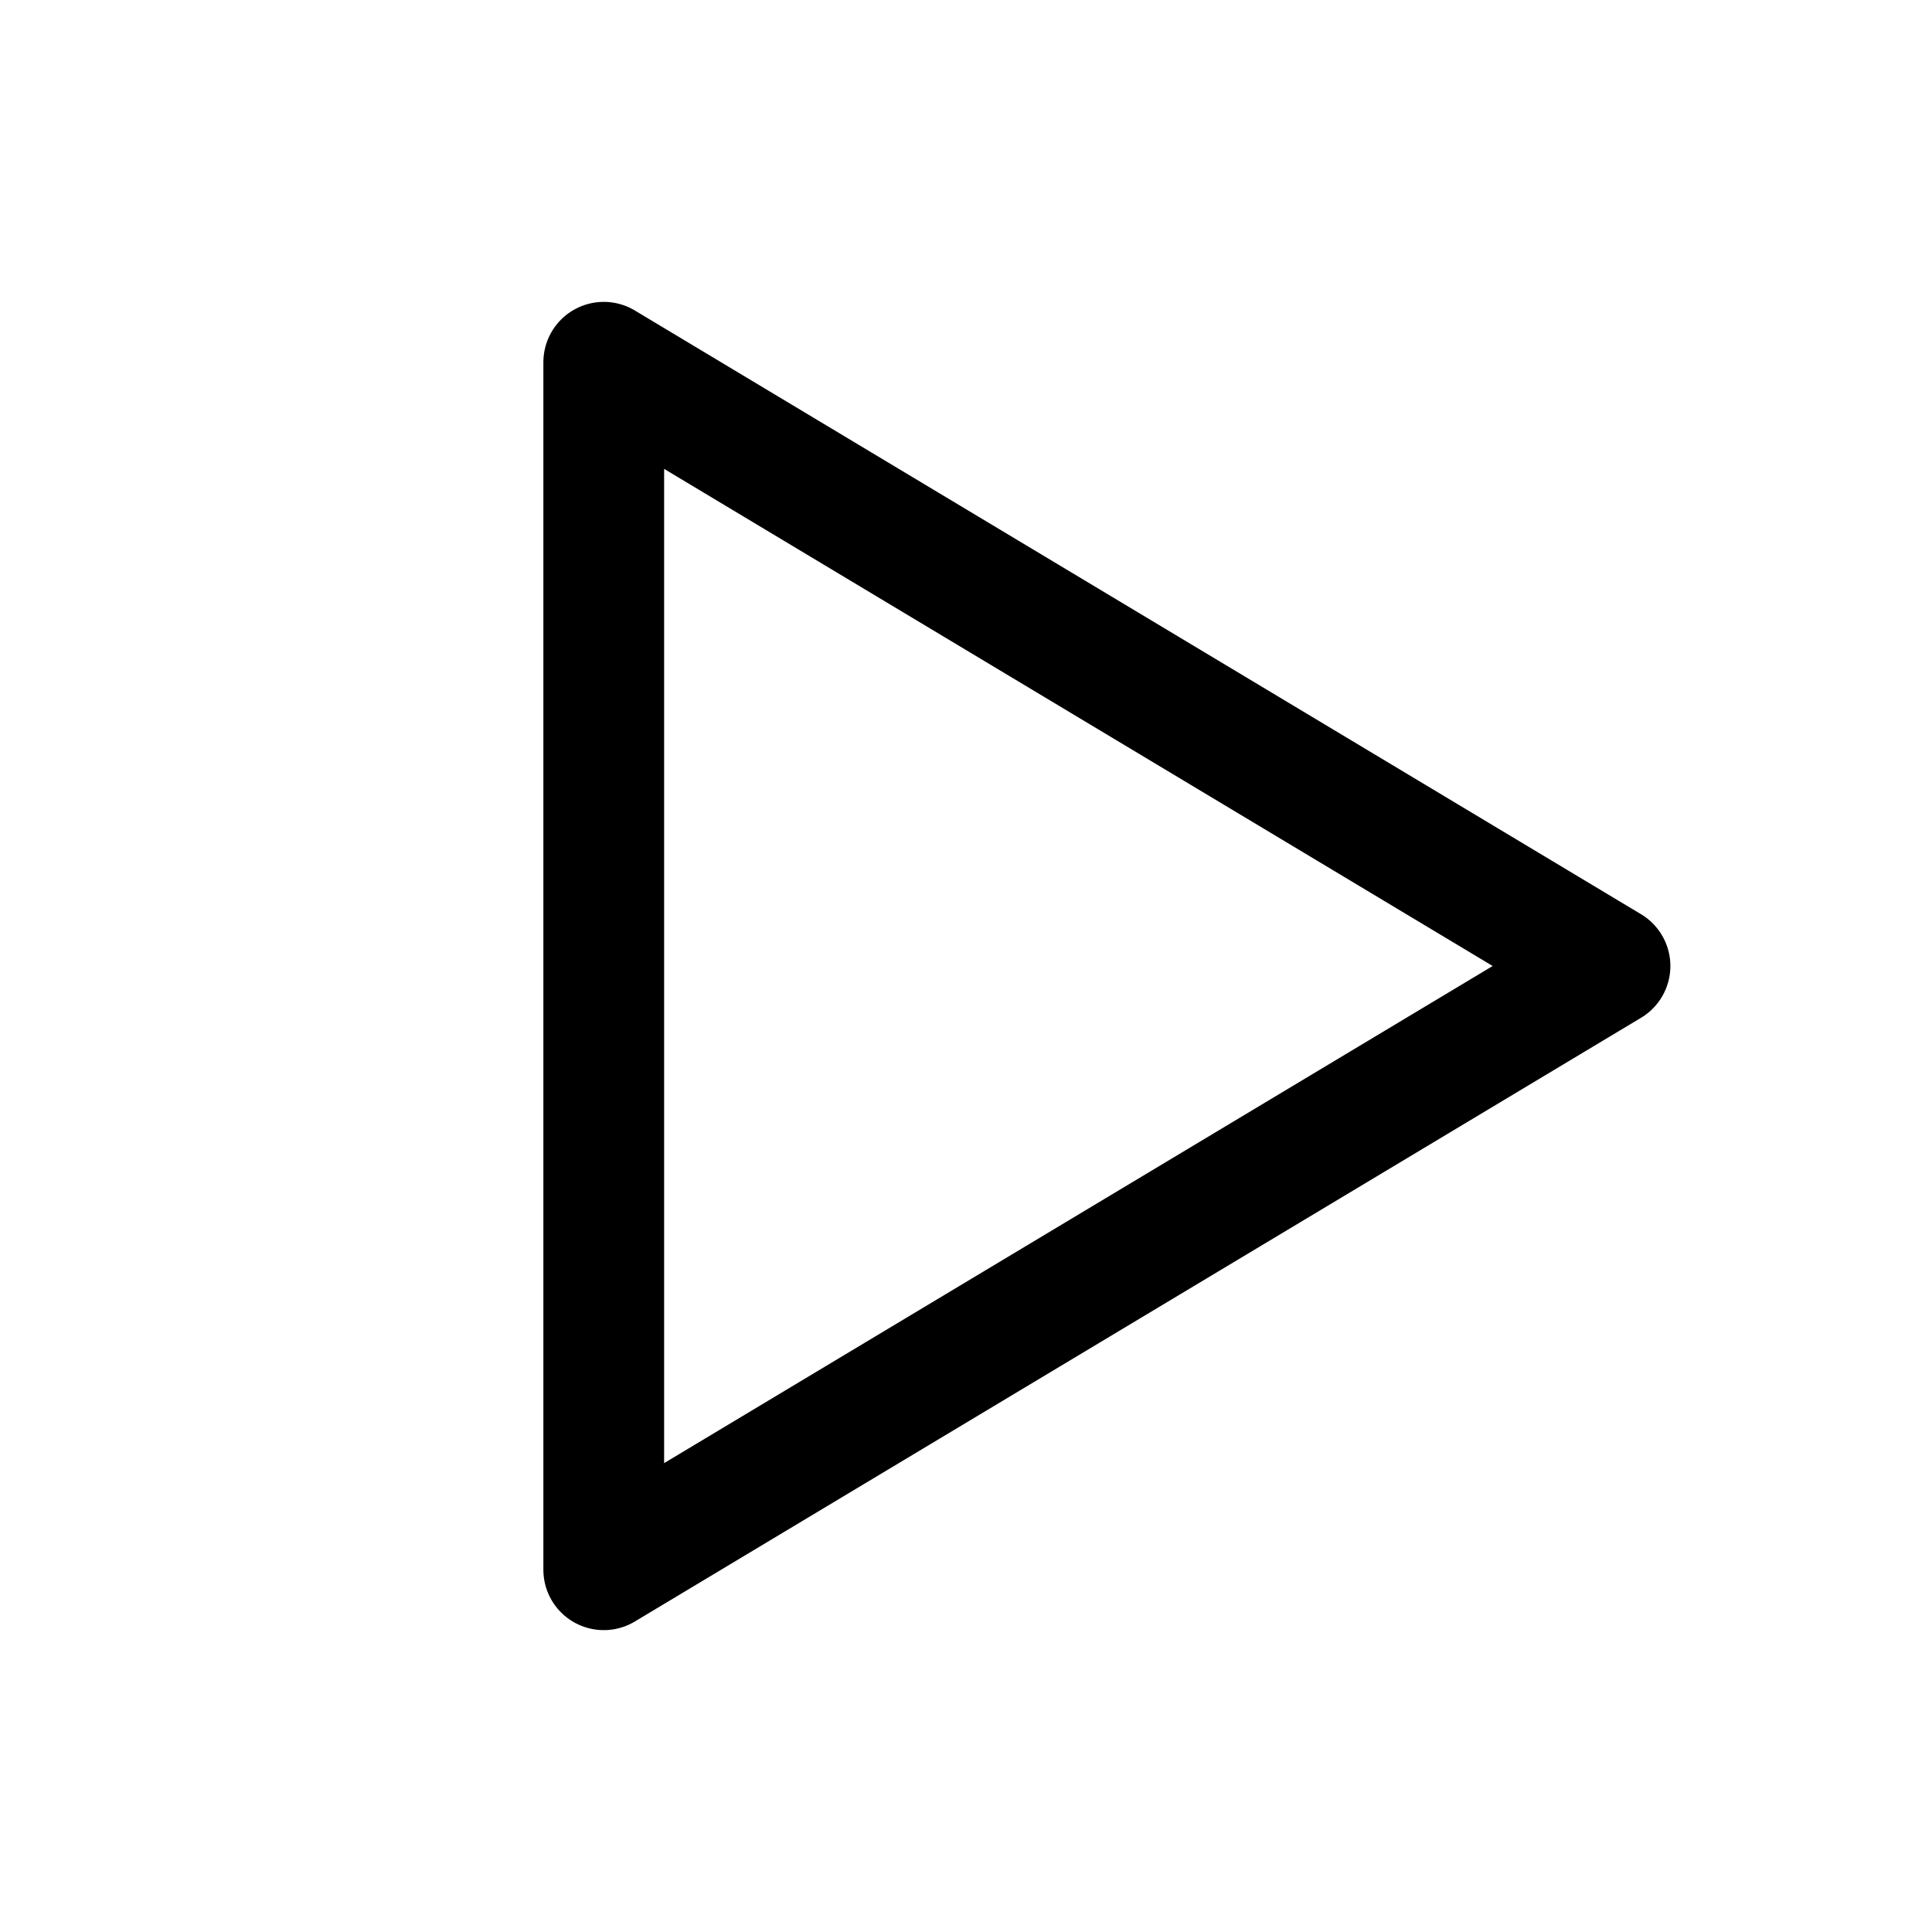
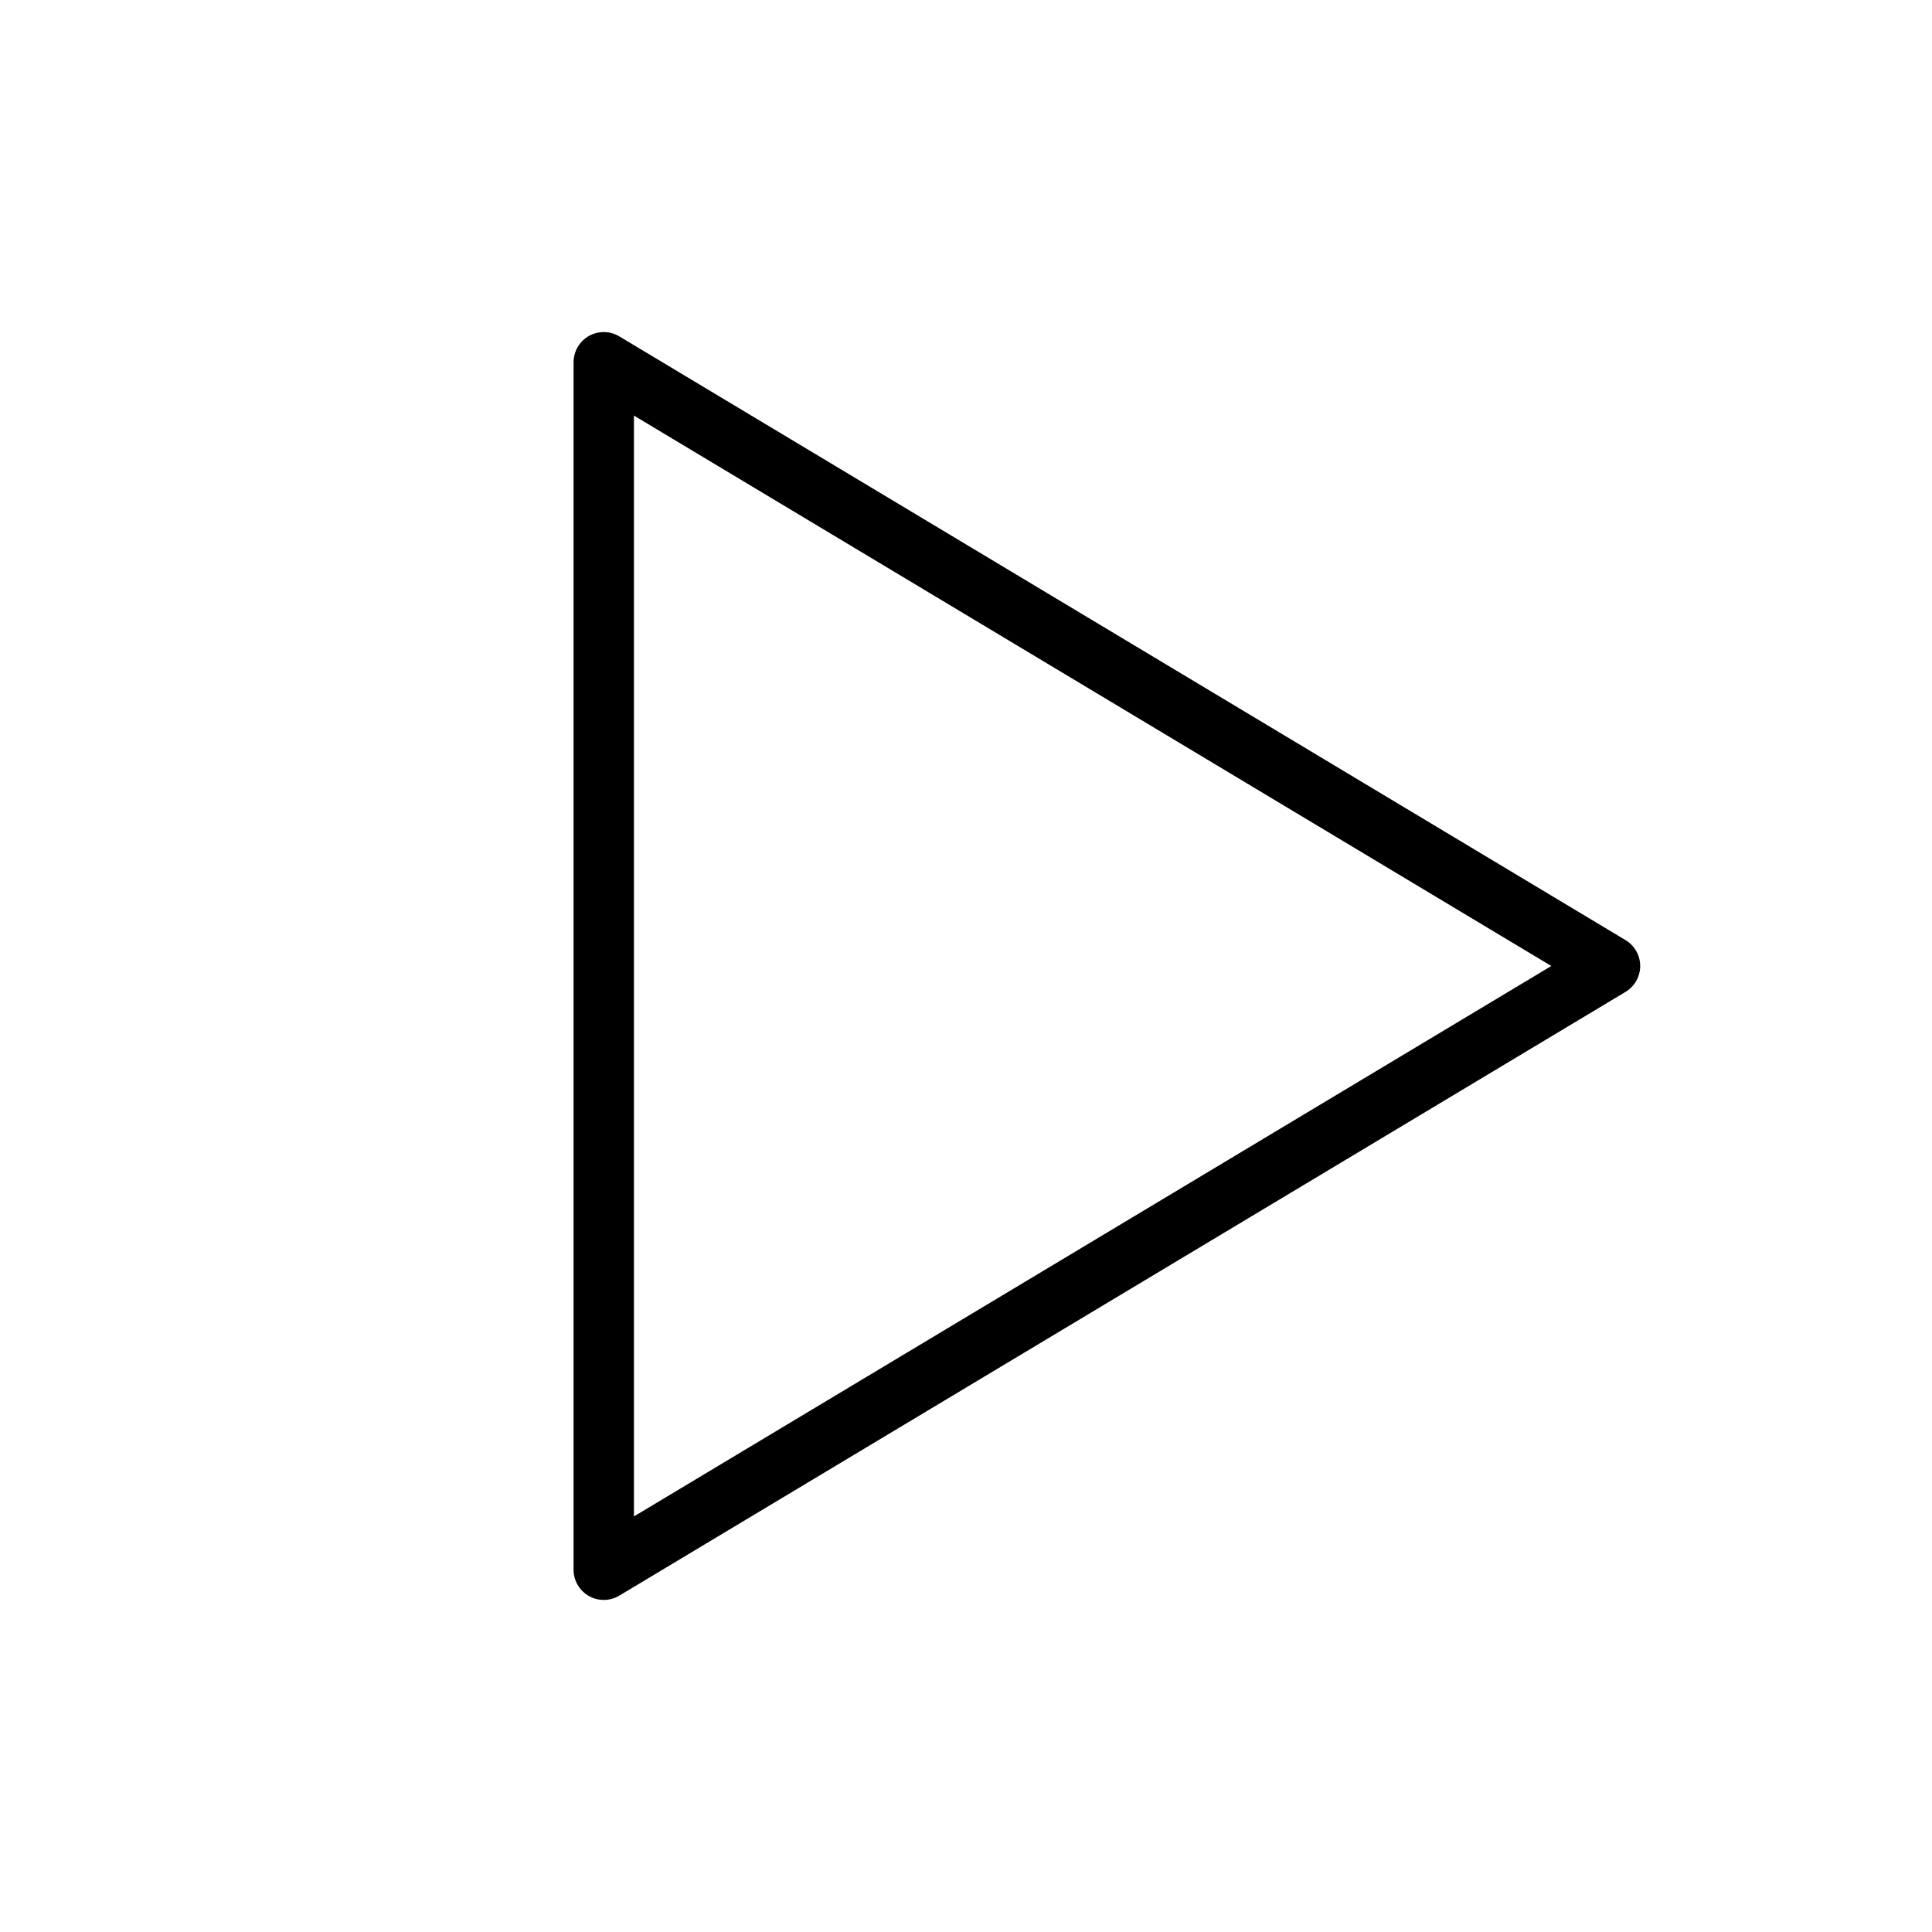
- <svg xmlns="http://www.w3.org/2000/svg" viewBox="0 0 24 24" fill="none" stroke="currentColor" stroke-width="1.5" stroke-linecap="round" stroke-linejoin="round" data-motion="play" data-states="pause">
+ <svg xmlns="http://www.w3.org/2000/svg" viewBox="0 0 24 24" fill="none" stroke="currentColor" stroke-width="0.75" stroke-linecap="round" stroke-linejoin="round" data-motion="play" data-states="pause">
  <path pathLength="1" data-c1="1" data-w1="0.5" data-x1="6" data-a1="-1" data-c2="1" data-t2="0.5" data-w2="0.001" data-x2="-10.2" data-c3="1" data-t3="0.5" data-w3="0.5" data-x3="4.199999999999999" data-a3="1" data-c4="2" data-g4="-1" d="M7.5 4.5v15L20 12z" />
  <rect data-st="" opacity="0" pathLength="1" data-b="0" data-c1="2" data-w1="0.7" data-g1="1" x="6" y="4.5" width="4" height="15" rx="1.5" />
  <rect data-st="" opacity="0" pathLength="1" data-b="0" data-c1="2" data-t1="0.3" data-w1="0.7" data-g1="1" x="14" y="4.5" width="4" height="15" rx="1.5" />
</svg>
